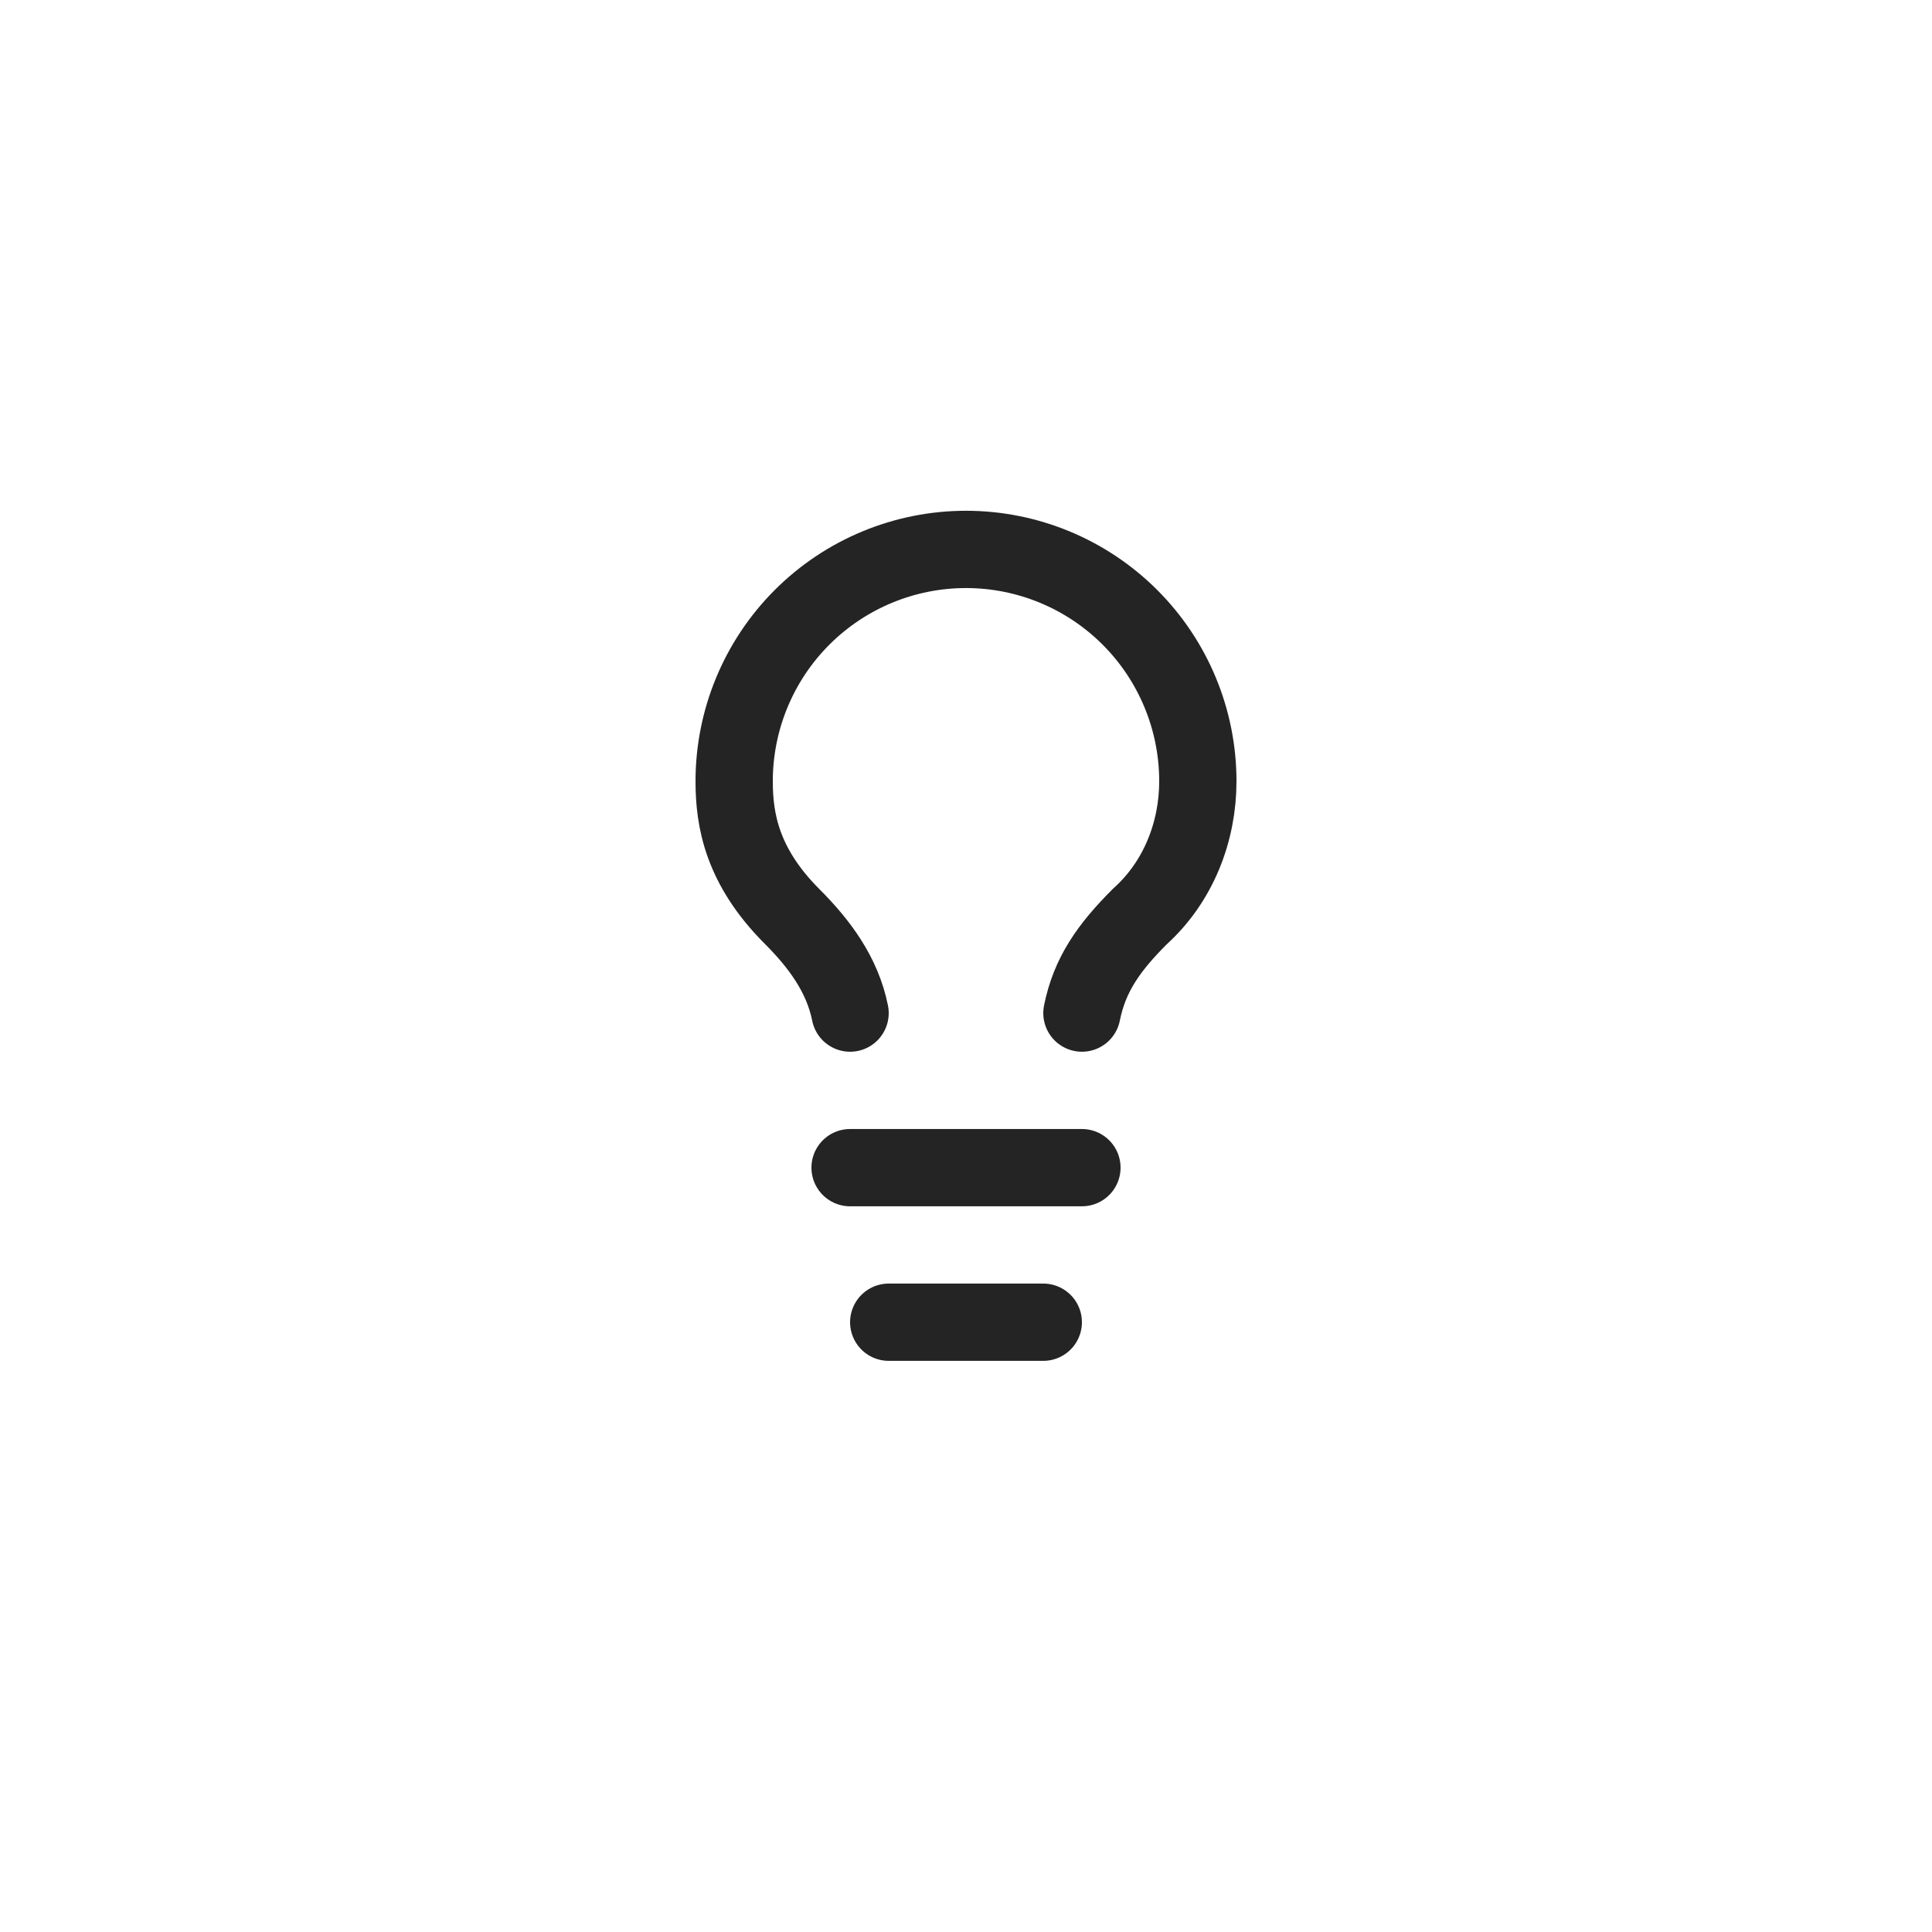
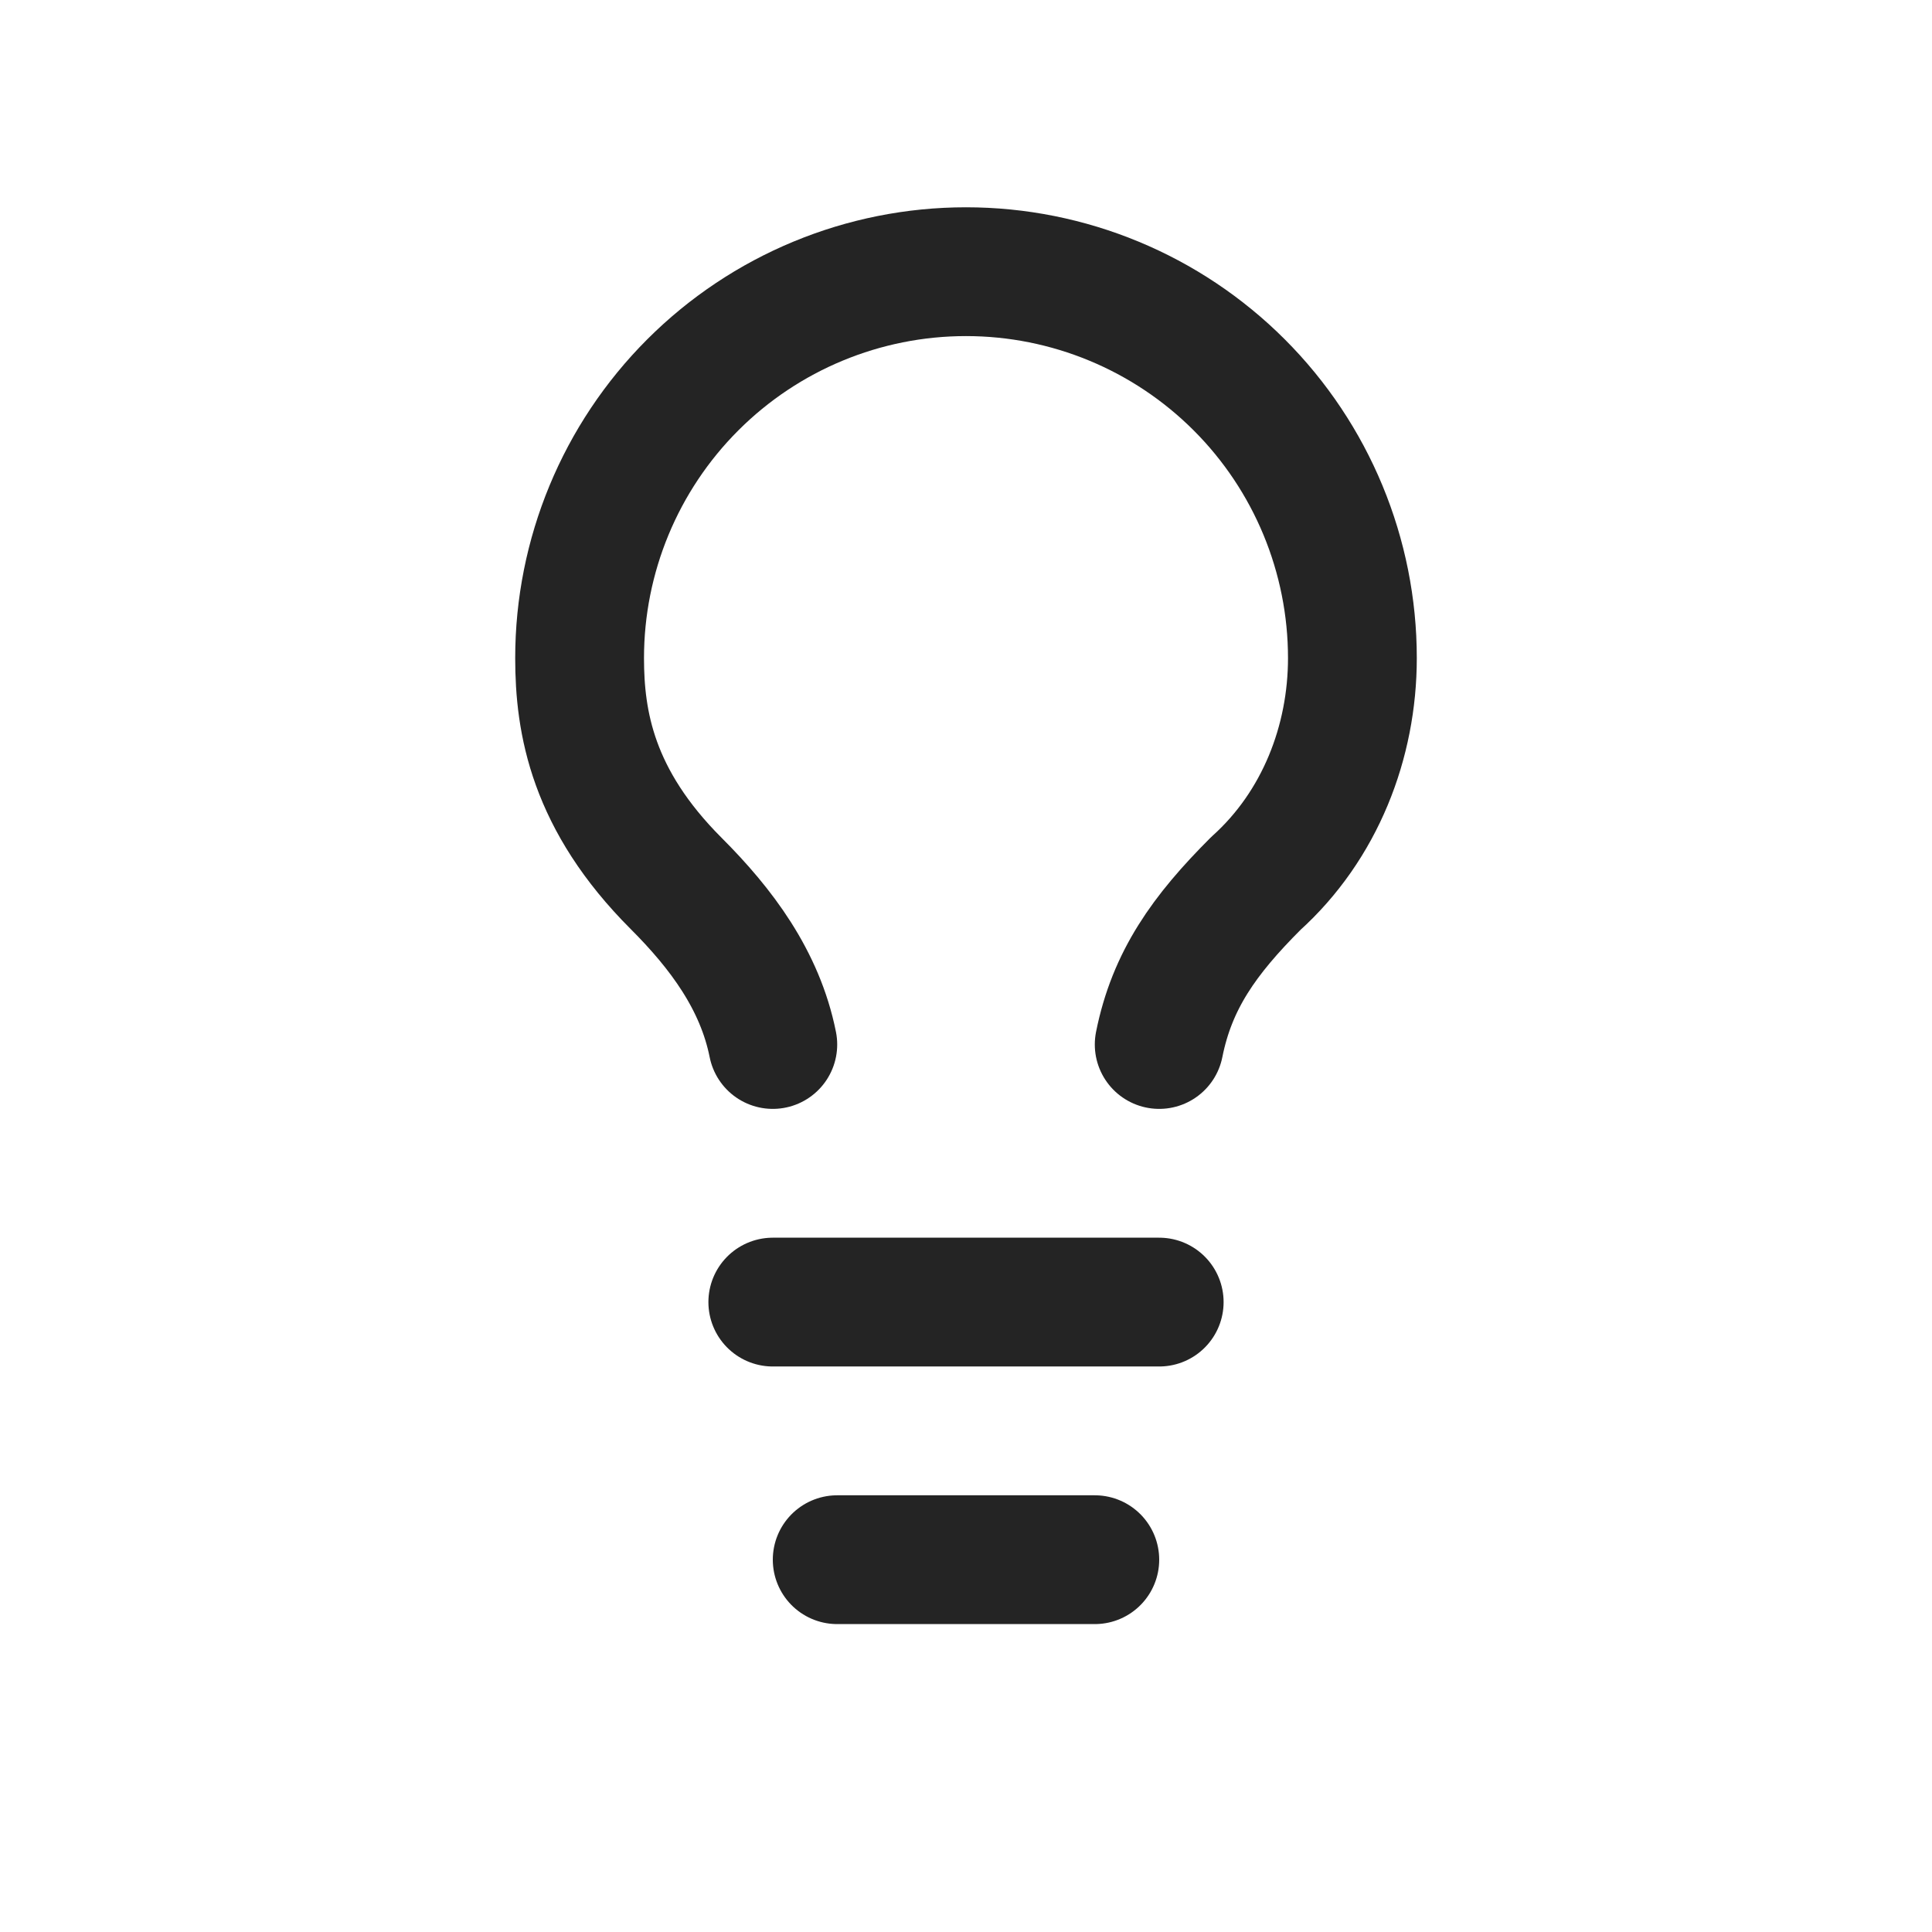
- <svg xmlns="http://www.w3.org/2000/svg" width="40" height="40" viewBox="0 0 40 40" fill="none">
+ <svg xmlns="http://www.w3.org/2000/svg" width="24" height="24" viewBox="8 8 24 24" fill="none">
  <path d="M22.4 20.975C22.56 20.175 22.96 19.615 23.6 18.975C24.4 18.255 24.8 17.215 24.8 16.175C24.8 14.902 24.294 13.681 23.394 12.781C22.494 11.881 21.273 11.375 20 11.375C18.727 11.375 17.506 11.881 16.606 12.781C15.706 13.681 15.2 14.902 15.2 16.175C15.2 16.975 15.36 17.935 16.4 18.975C16.96 19.535 17.44 20.175 17.6 20.975M17.6 24.175H22.4M18.4 27.375H21.6" stroke="#242424" stroke-width="1.6" stroke-linecap="round" stroke-linejoin="round" />
</svg>
